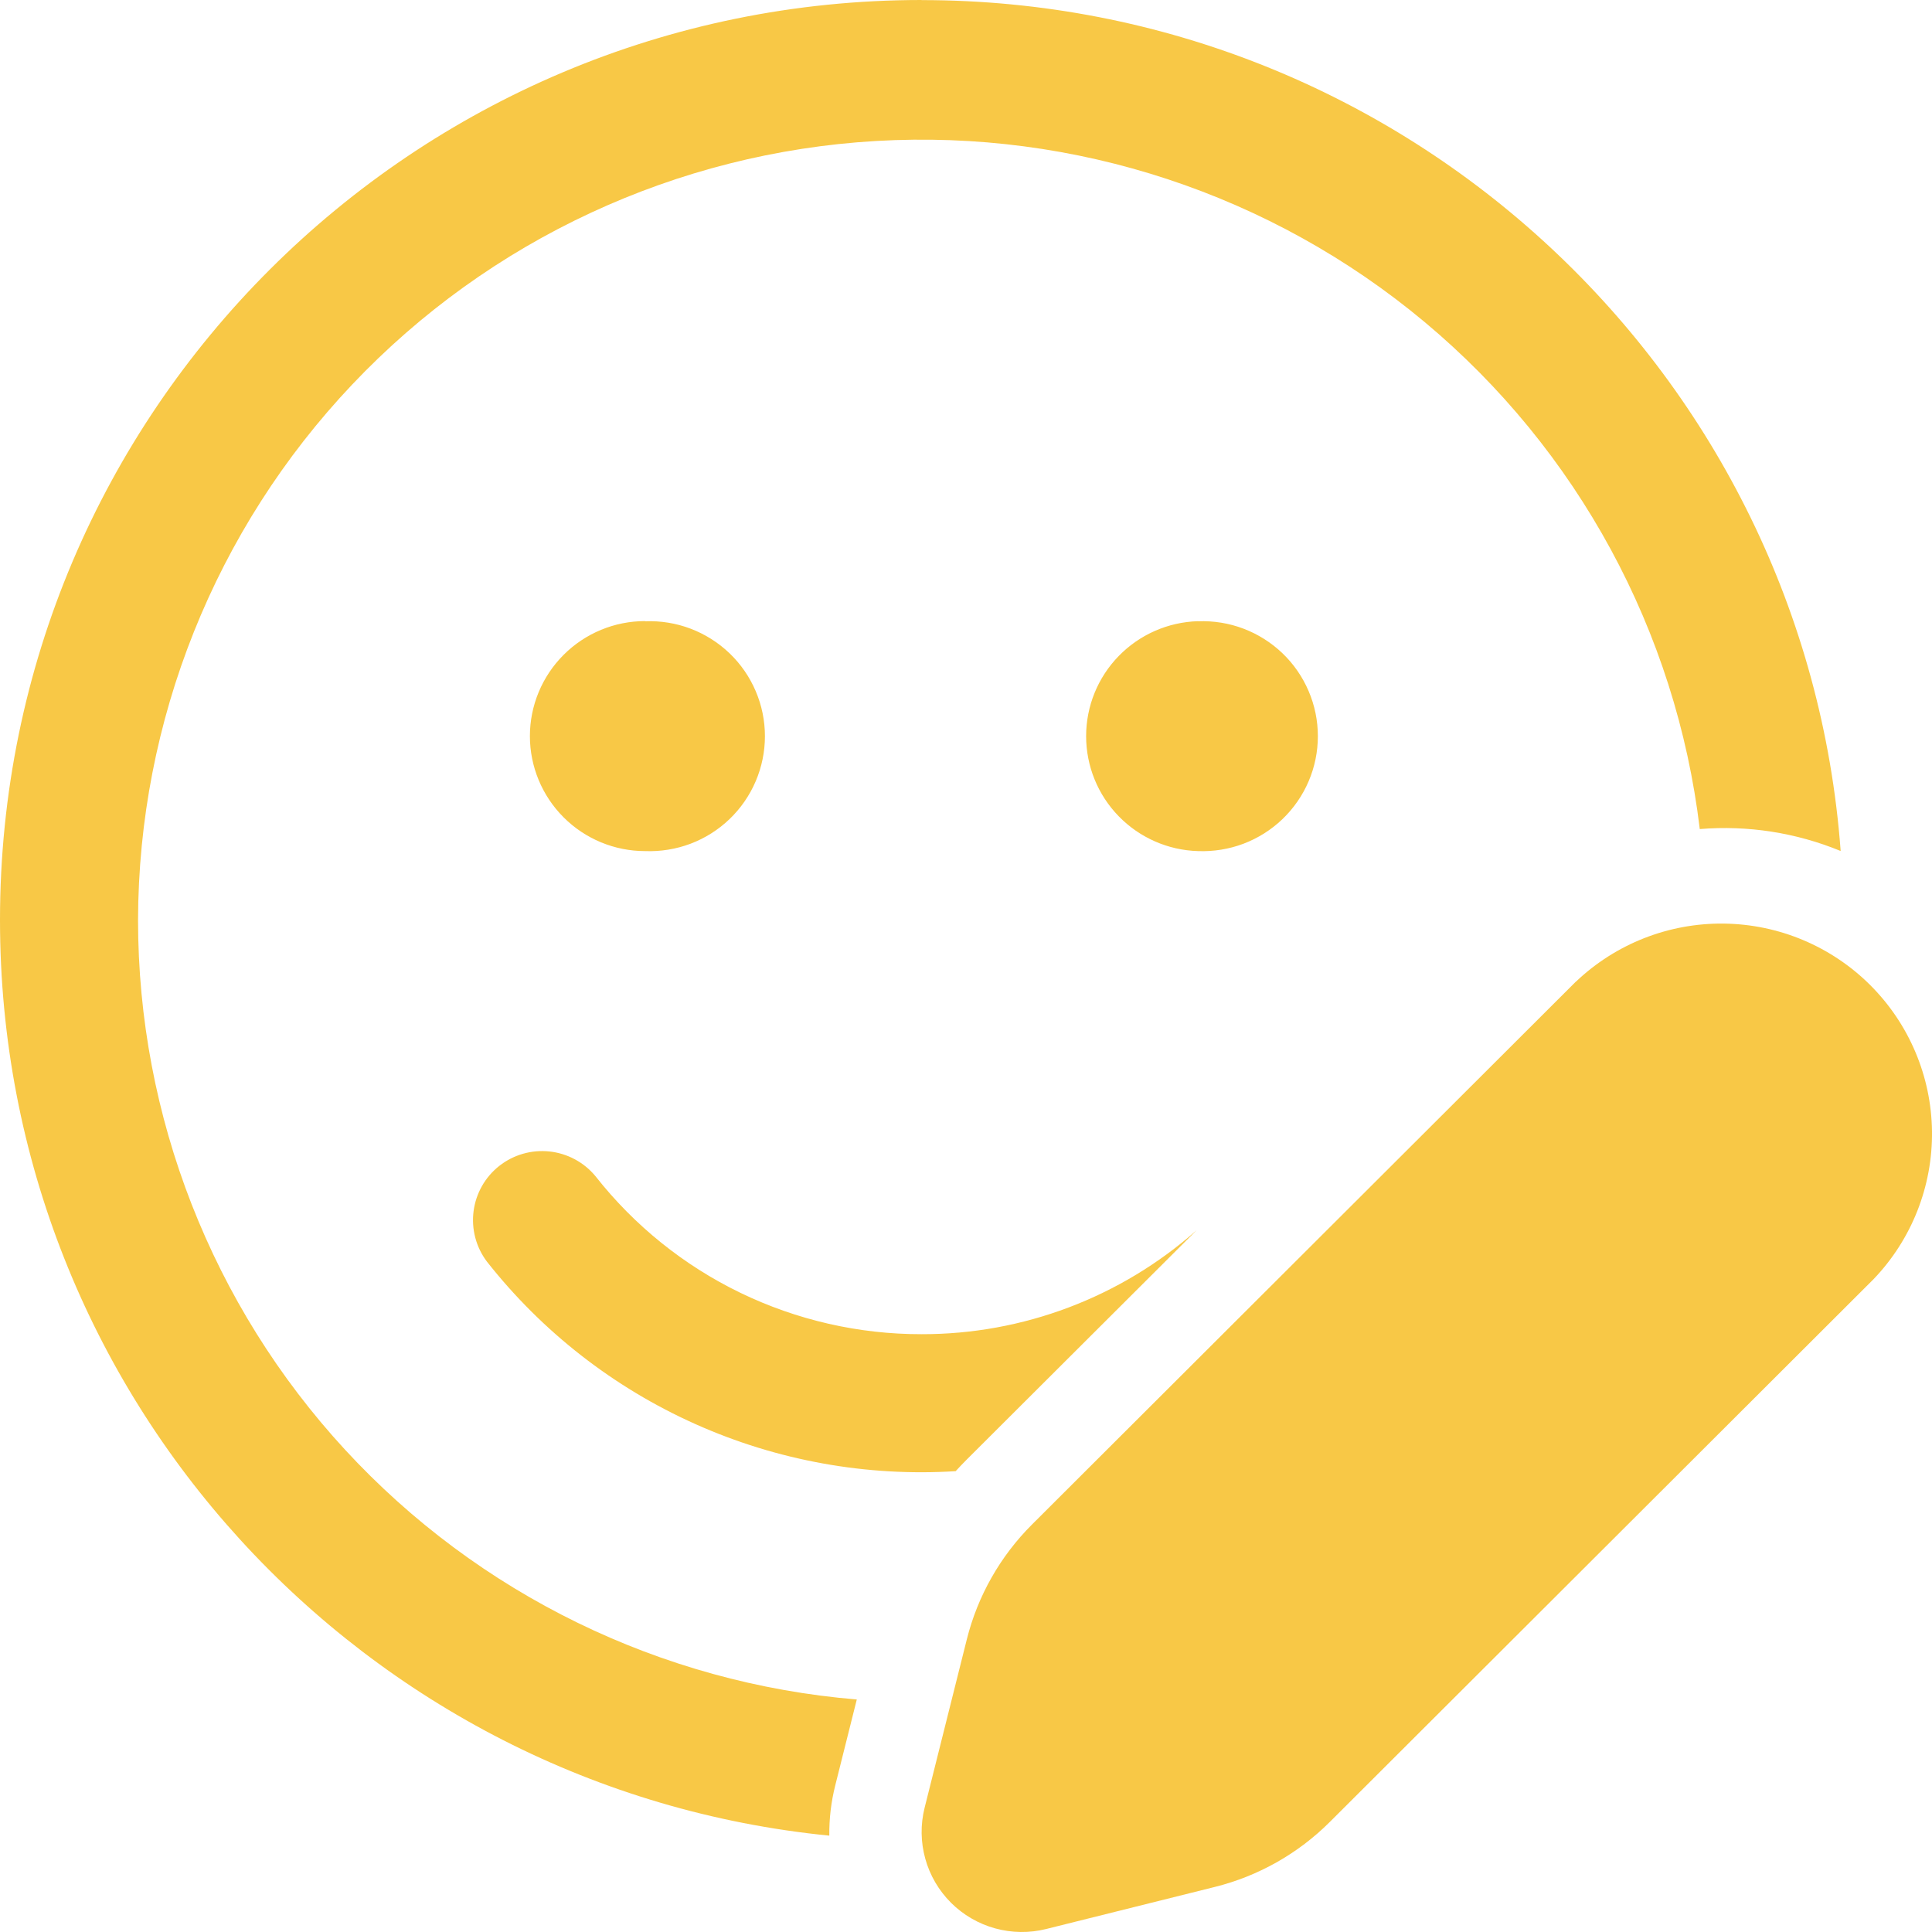
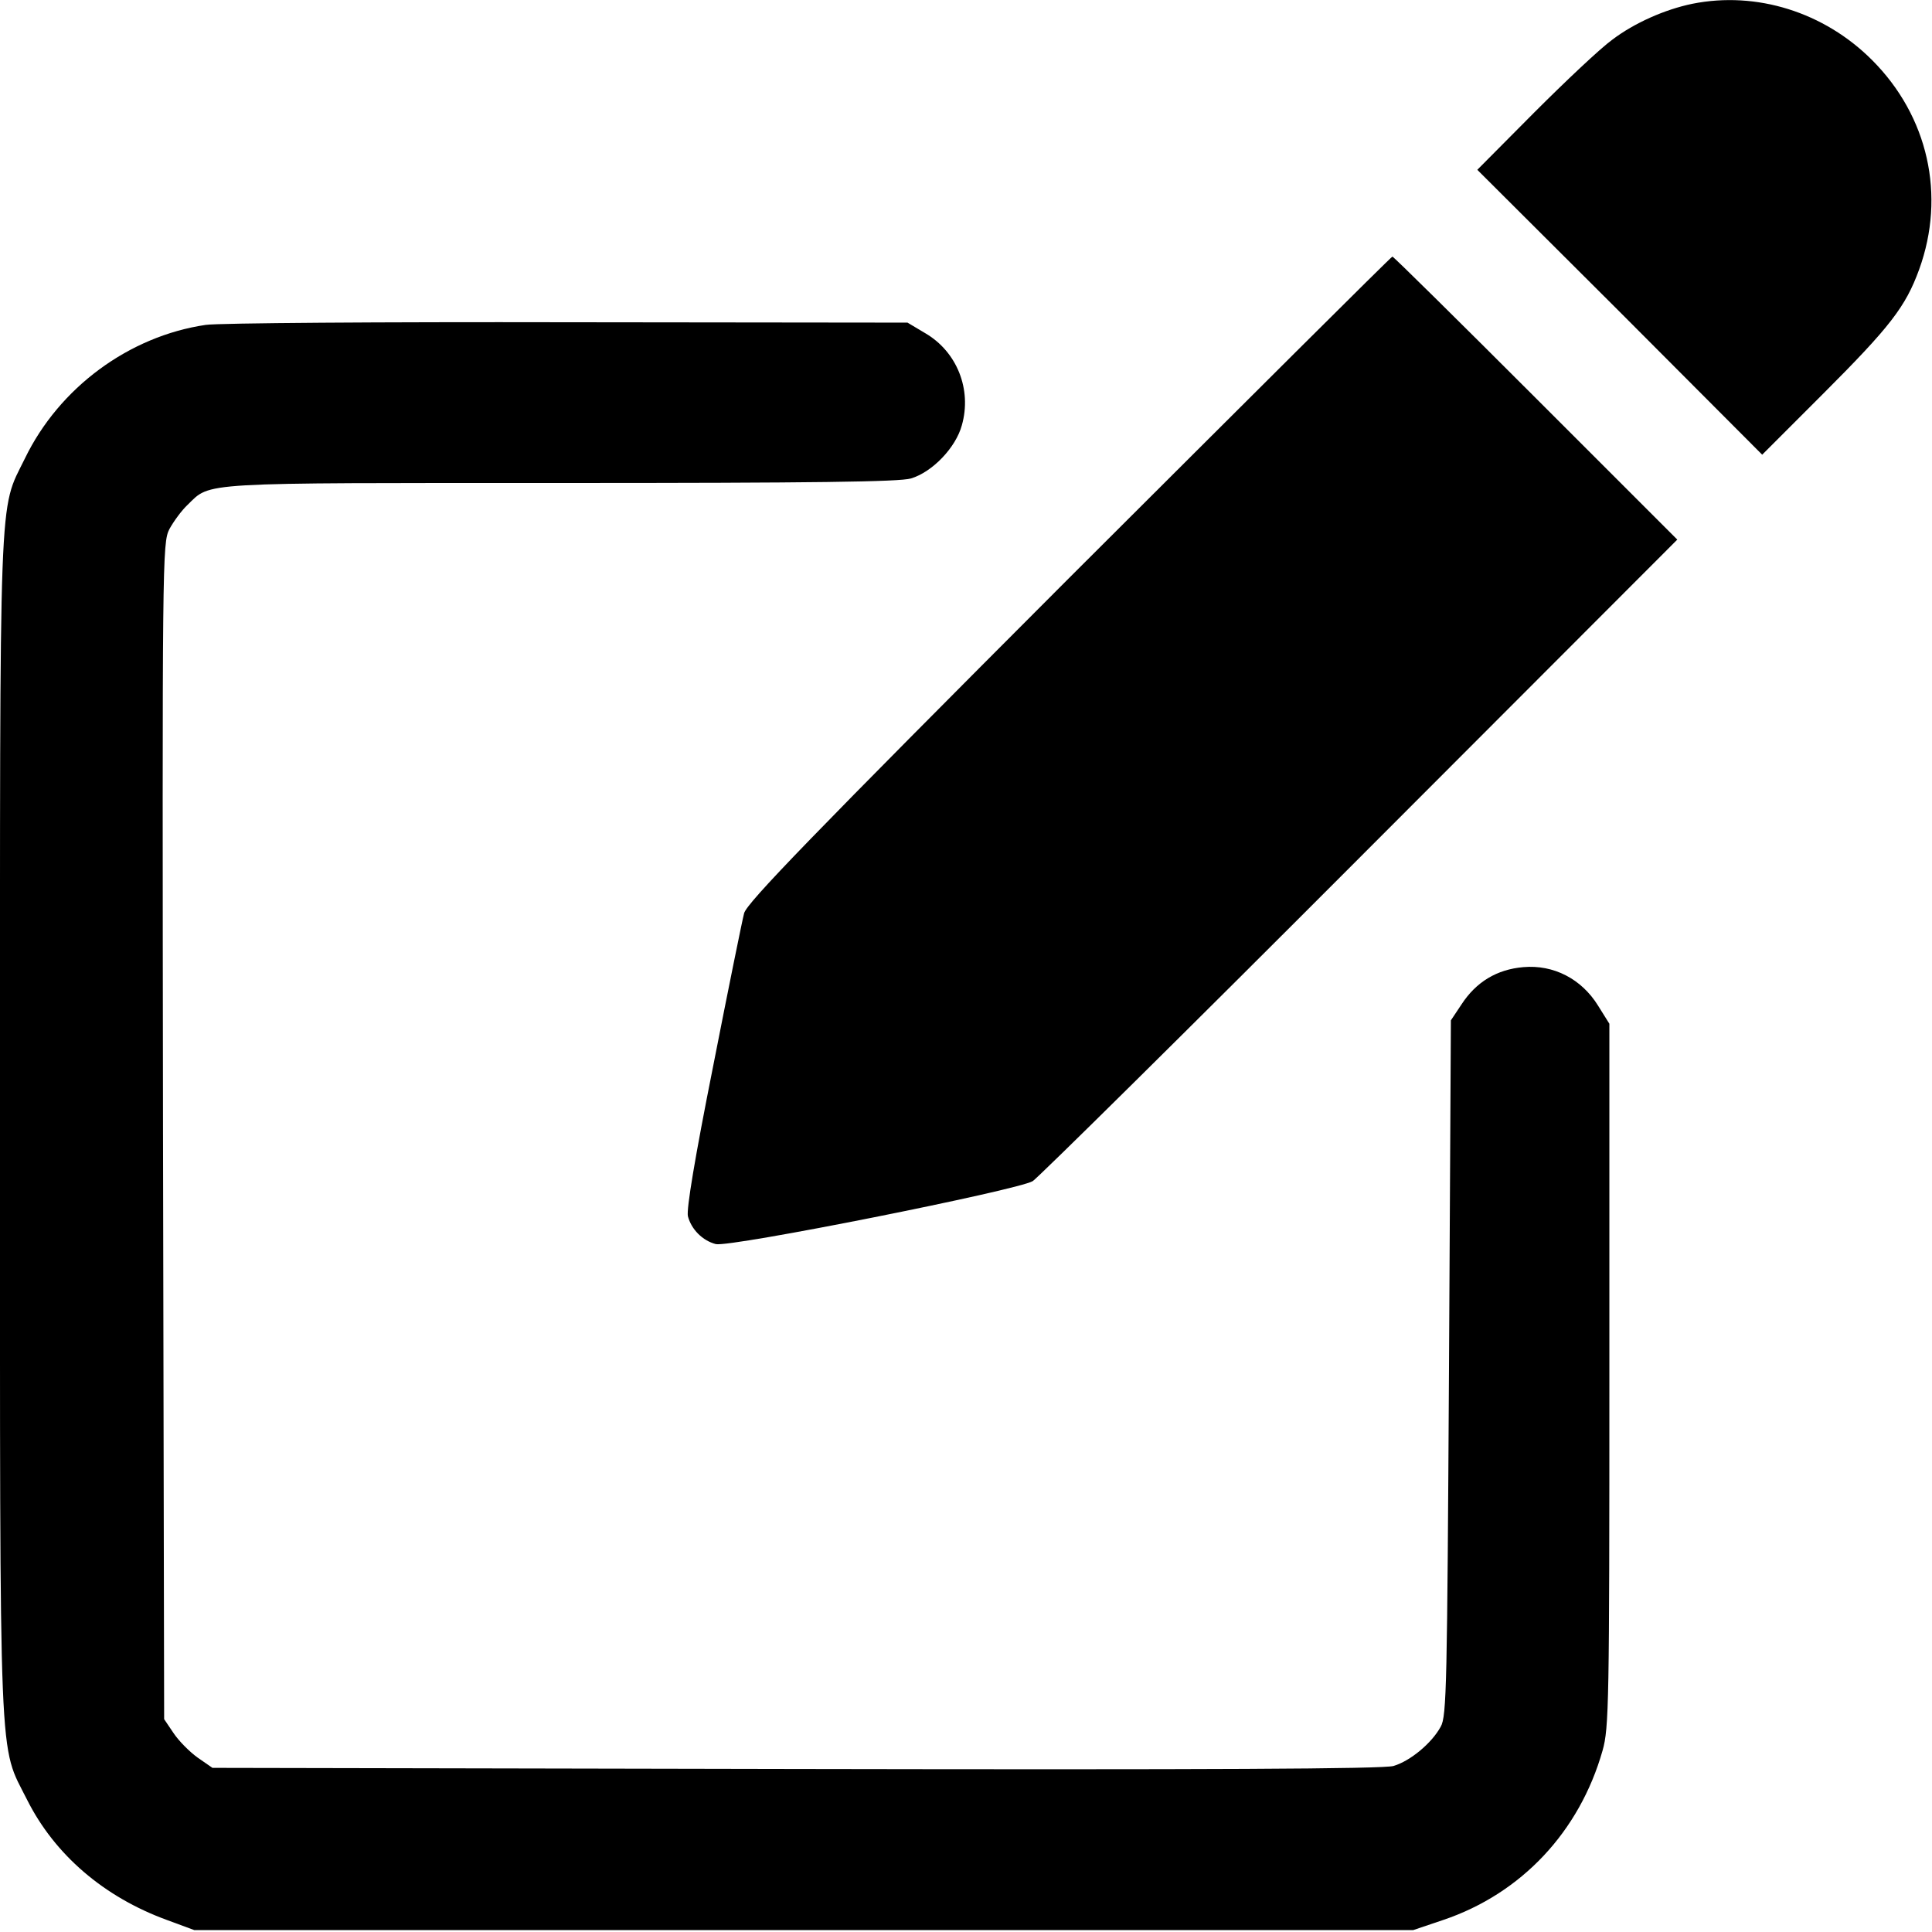
- <svg xmlns="http://www.w3.org/2000/svg" width="40" height="40" viewBox="0 0 40 40" fill="none">
-   <path d="M19.08 0.002C29.136 0.002 37.378 7.767 38.109 17.619C37.187 17.239 36.186 17.083 35.192 17.165C34.702 13.069 32.664 9.314 29.494 6.666C26.325 4.019 22.262 2.678 18.136 2.919C14.01 3.16 10.131 4.963 7.292 7.961C4.453 10.959 2.867 14.925 2.858 19.051C2.859 23.113 4.389 27.027 7.145 30.016C9.902 33.005 13.683 34.85 17.739 35.186L17.293 36.965C17.207 37.305 17.166 37.654 17.17 38.005C7.527 37.047 3.19505e-07 28.928 3.19505e-07 19.049C-0.002 8.528 8.542 0 19.08 0V0.002ZM19.08 27.623C21.178 27.627 23.204 26.861 24.774 25.471L20.015 30.219C19.937 30.297 19.861 30.377 19.786 30.459C17.937 30.575 16.087 30.24 14.397 29.484C12.706 28.728 11.225 27.573 10.08 26.119C9.855 25.82 9.757 25.446 9.805 25.076C9.853 24.706 10.044 24.369 10.338 24.138C10.632 23.907 11.005 23.8 11.377 23.84C11.748 23.88 12.09 24.063 12.328 24.351C13.131 25.372 14.156 26.198 15.326 26.765C16.496 27.331 17.78 27.625 19.08 27.623ZM13.356 12.863C13.677 12.85 13.998 12.902 14.298 13.016C14.598 13.13 14.872 13.303 15.104 13.525C15.336 13.747 15.52 14.014 15.646 14.309C15.772 14.604 15.837 14.921 15.837 15.242C15.837 15.562 15.772 15.88 15.646 16.175C15.52 16.47 15.336 16.736 15.104 16.959C14.872 17.181 14.598 17.354 14.298 17.468C13.998 17.581 13.677 17.633 13.356 17.621C12.724 17.621 12.117 17.37 11.67 16.923C11.223 16.477 10.971 15.871 10.971 15.24C10.971 14.609 11.223 14.003 11.67 13.557C12.117 13.11 12.724 12.859 13.356 12.859V12.863ZM24.804 12.863C25.125 12.85 25.446 12.902 25.746 13.016C26.046 13.13 26.32 13.303 26.552 13.525C26.784 13.747 26.968 14.014 27.094 14.309C27.22 14.604 27.285 14.921 27.285 15.242C27.285 15.562 27.22 15.88 27.094 16.175C26.968 16.47 26.784 16.736 26.552 16.959C26.32 17.181 26.046 17.354 25.746 17.468C25.446 17.581 25.125 17.633 24.804 17.621C24.184 17.603 23.595 17.345 23.162 16.9C22.729 16.456 22.487 15.861 22.487 15.241C22.487 14.621 22.729 14.026 23.162 13.582C23.595 13.137 24.184 12.879 24.804 12.861V12.863ZM32.627 20.323L21.364 31.566C20.708 32.221 20.242 33.042 20.017 33.941L19.143 37.428C19.056 37.775 19.061 38.138 19.157 38.483C19.252 38.827 19.436 39.141 19.689 39.394C19.943 39.647 20.258 39.83 20.603 39.925C20.948 40.02 21.312 40.025 21.66 39.938L25.152 39.067C26.053 38.842 26.876 38.377 27.533 37.721L38.794 26.48C39.58 25.658 40.013 24.561 40 23.424C39.986 22.287 39.528 21.201 38.722 20.396C37.917 19.593 36.828 19.135 35.69 19.122C34.55 19.108 33.452 19.54 32.627 20.325V20.323Z" fill="#F8C846" />
+ <svg xmlns="http://www.w3.org/2000/svg" version="1.0" width="512pt" height="512pt" viewBox="0 0 512 512" preserveAspectRatio="xMidYMid meet">
+   <g transform="translate(0,512) scale(0.1,-0.1)" fill="#000000" stroke="none">
+     <path d="M4485 5110 c-73 -15 -154 -51 -212 -95 -32 -23 -125 -111 -208 -194 l-150 -151 378 -377 377 -378 160 160 c179 179 220 232 256 331 71 196 24 406 -125 555 -127 127 -306 183 -476 149z" />
+     <path d="M2833 3588 c-685 -686 -853 -860 -861 -888 -5 -19 -42 -201 -82 -405 -49 -246 -71 -379 -67 -398 9 -35 39 -65 74 -74 38 -9 801 143 840 167 15 10 406 396 868 859 l840 841 -375 375 c-206 206 -377 375 -380 375 -3 0 -388 -384 -857 -852z" />
+     <path d="M545 4259 c-203 -30 -388 -166 -479 -354 -70 -143 -66 -44 -66 -1772 0 -1740 -4 -1631 72 -1783 73 -145 203 -257 370 -318 l73 -27 1615 0 1615 0 80 27 c207 70 361 234 422 449 17 60 18 125 18 995 l0 931 -30 48 c-44 71 -118 109 -198 102 -70 -6 -125 -39 -164 -99 l-28 -42 -5 -920 c-5 -842 -6 -924 -22 -952 -24 -44 -81 -91 -125 -104 -27 -8 -490 -10 -1584 -8 l-1546 3 -39 27 c-21 15 -50 44 -64 65 l-25 37 -3 1558 c-2 1519 -2 1559 17 1596 11 20 32 49 48 64 63 61 19 58 989 58 673 0 897 3 928 12 57 17 119 82 135 141 27 95 -13 195 -97 244 l-47 28 -900 1 c-495 1 -927 -2 -960 -7z" />
+   </g>
</svg>
